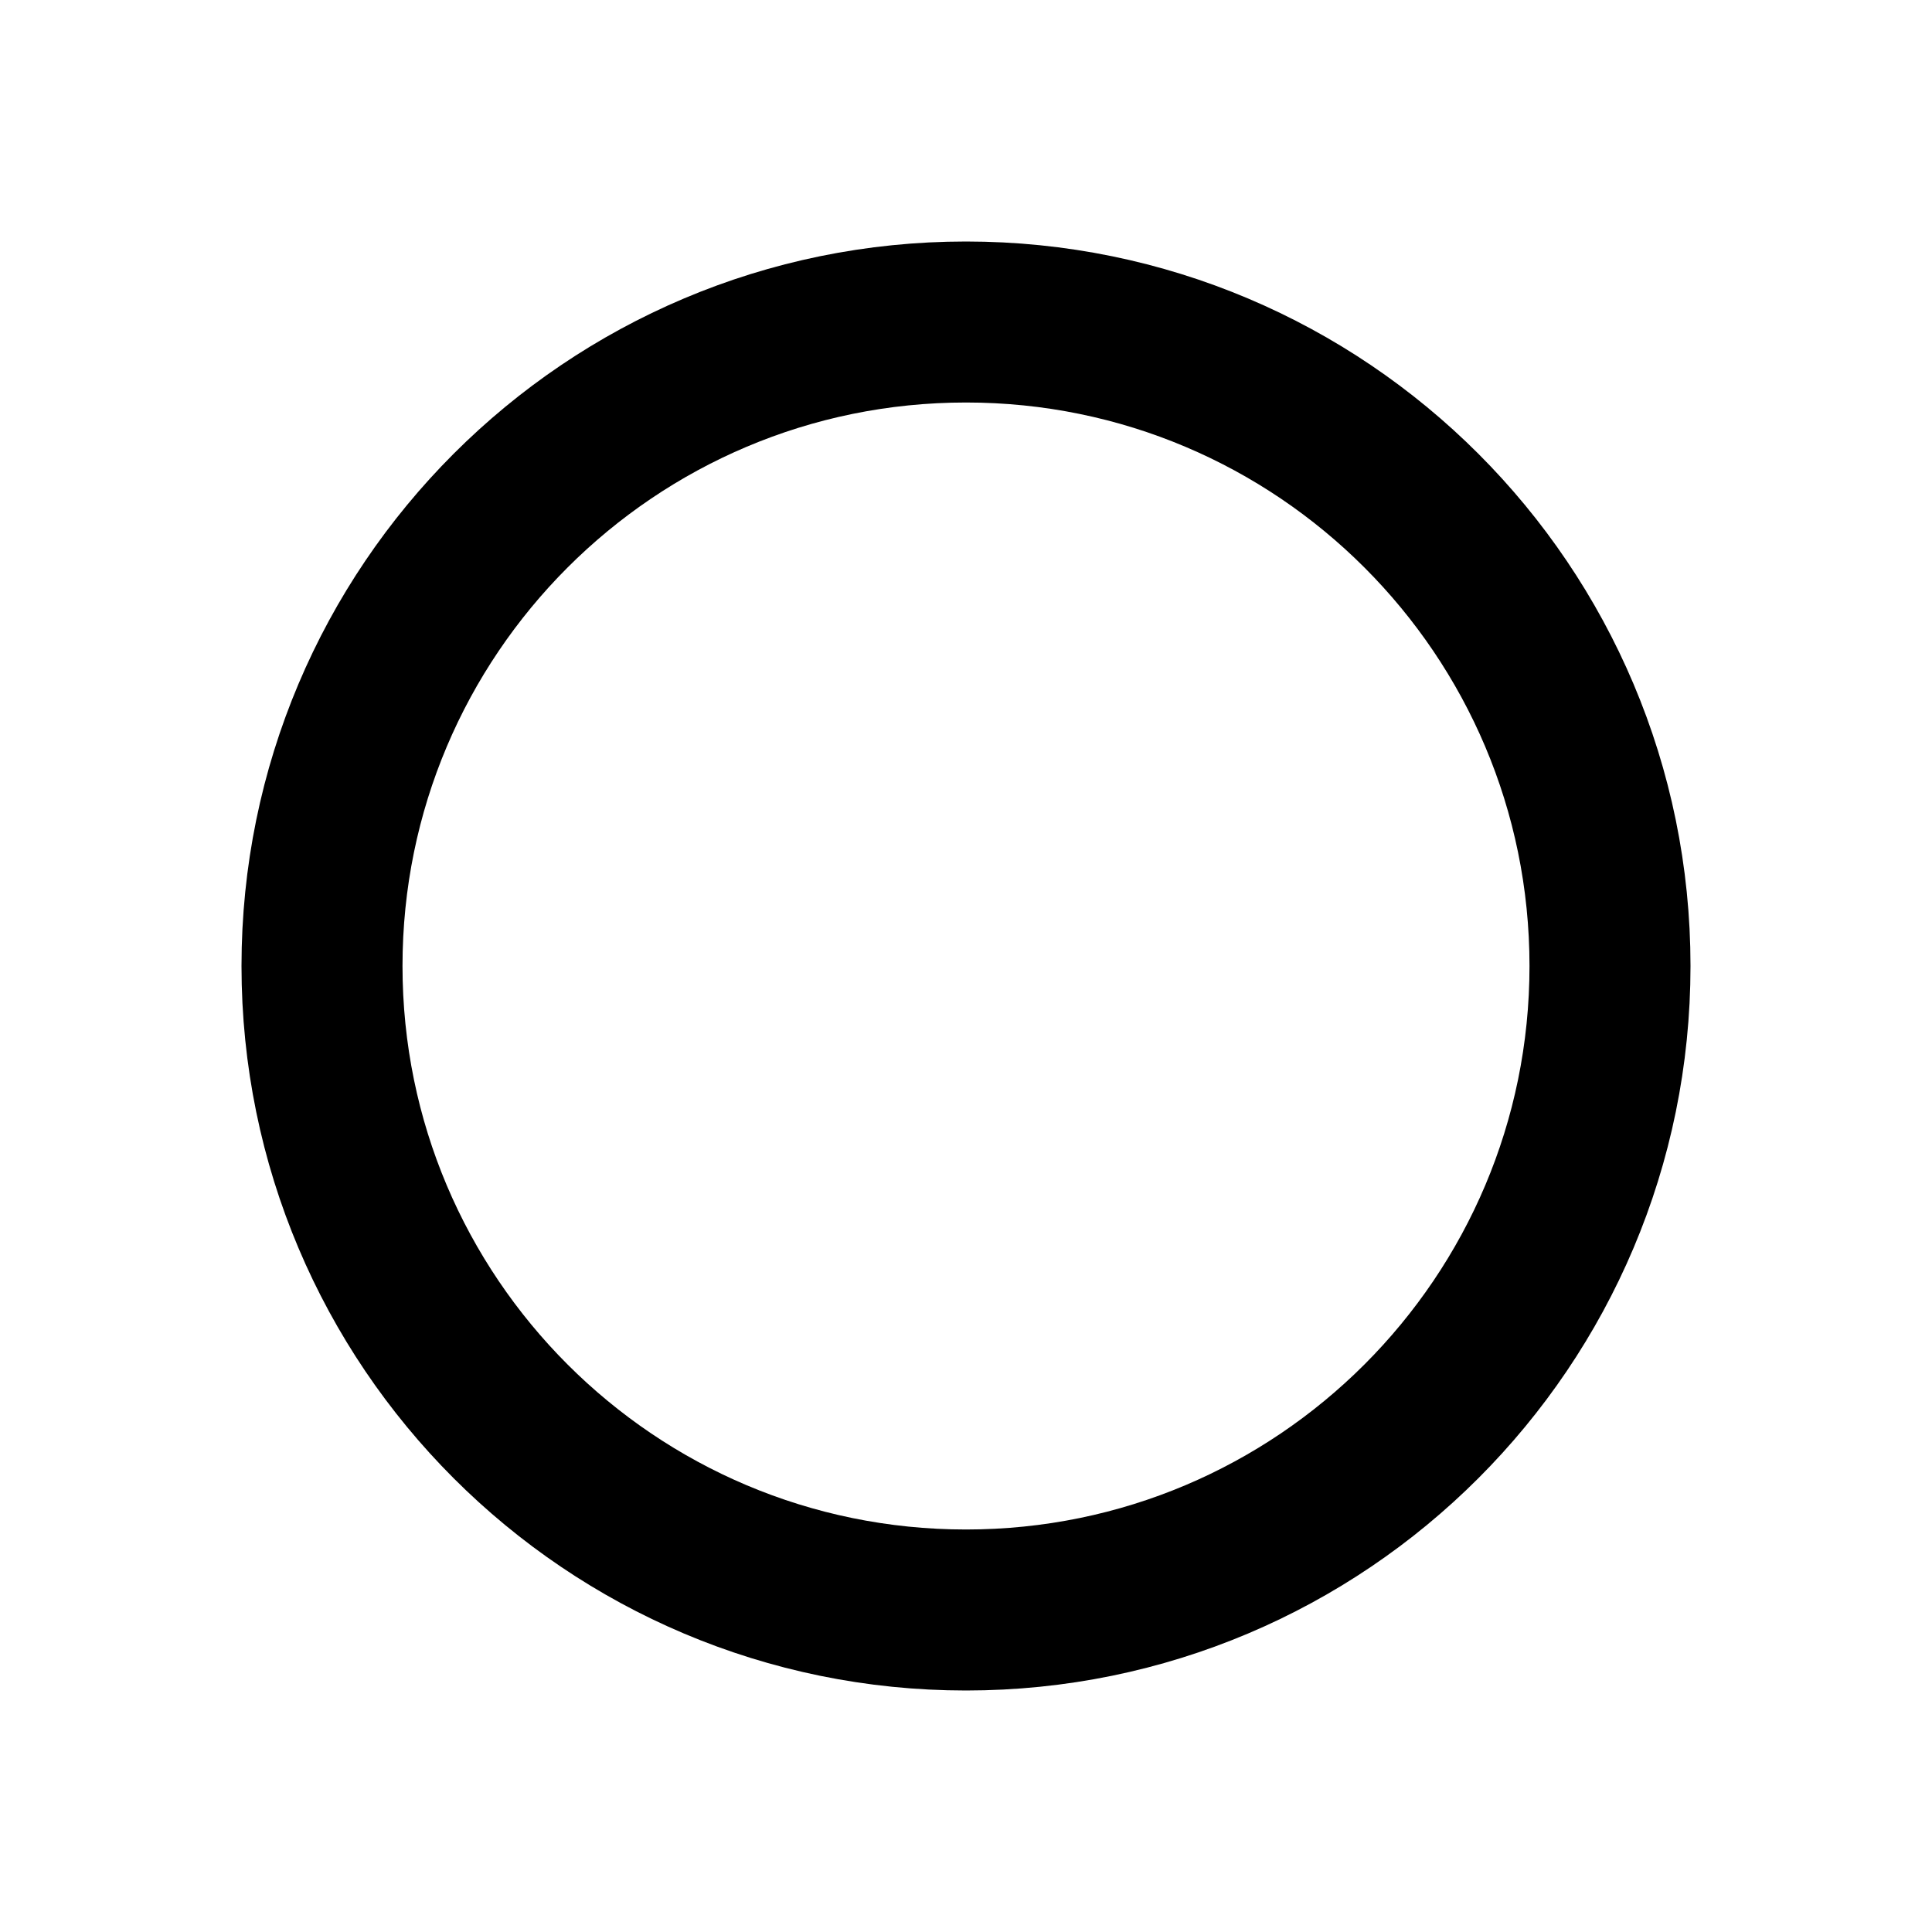
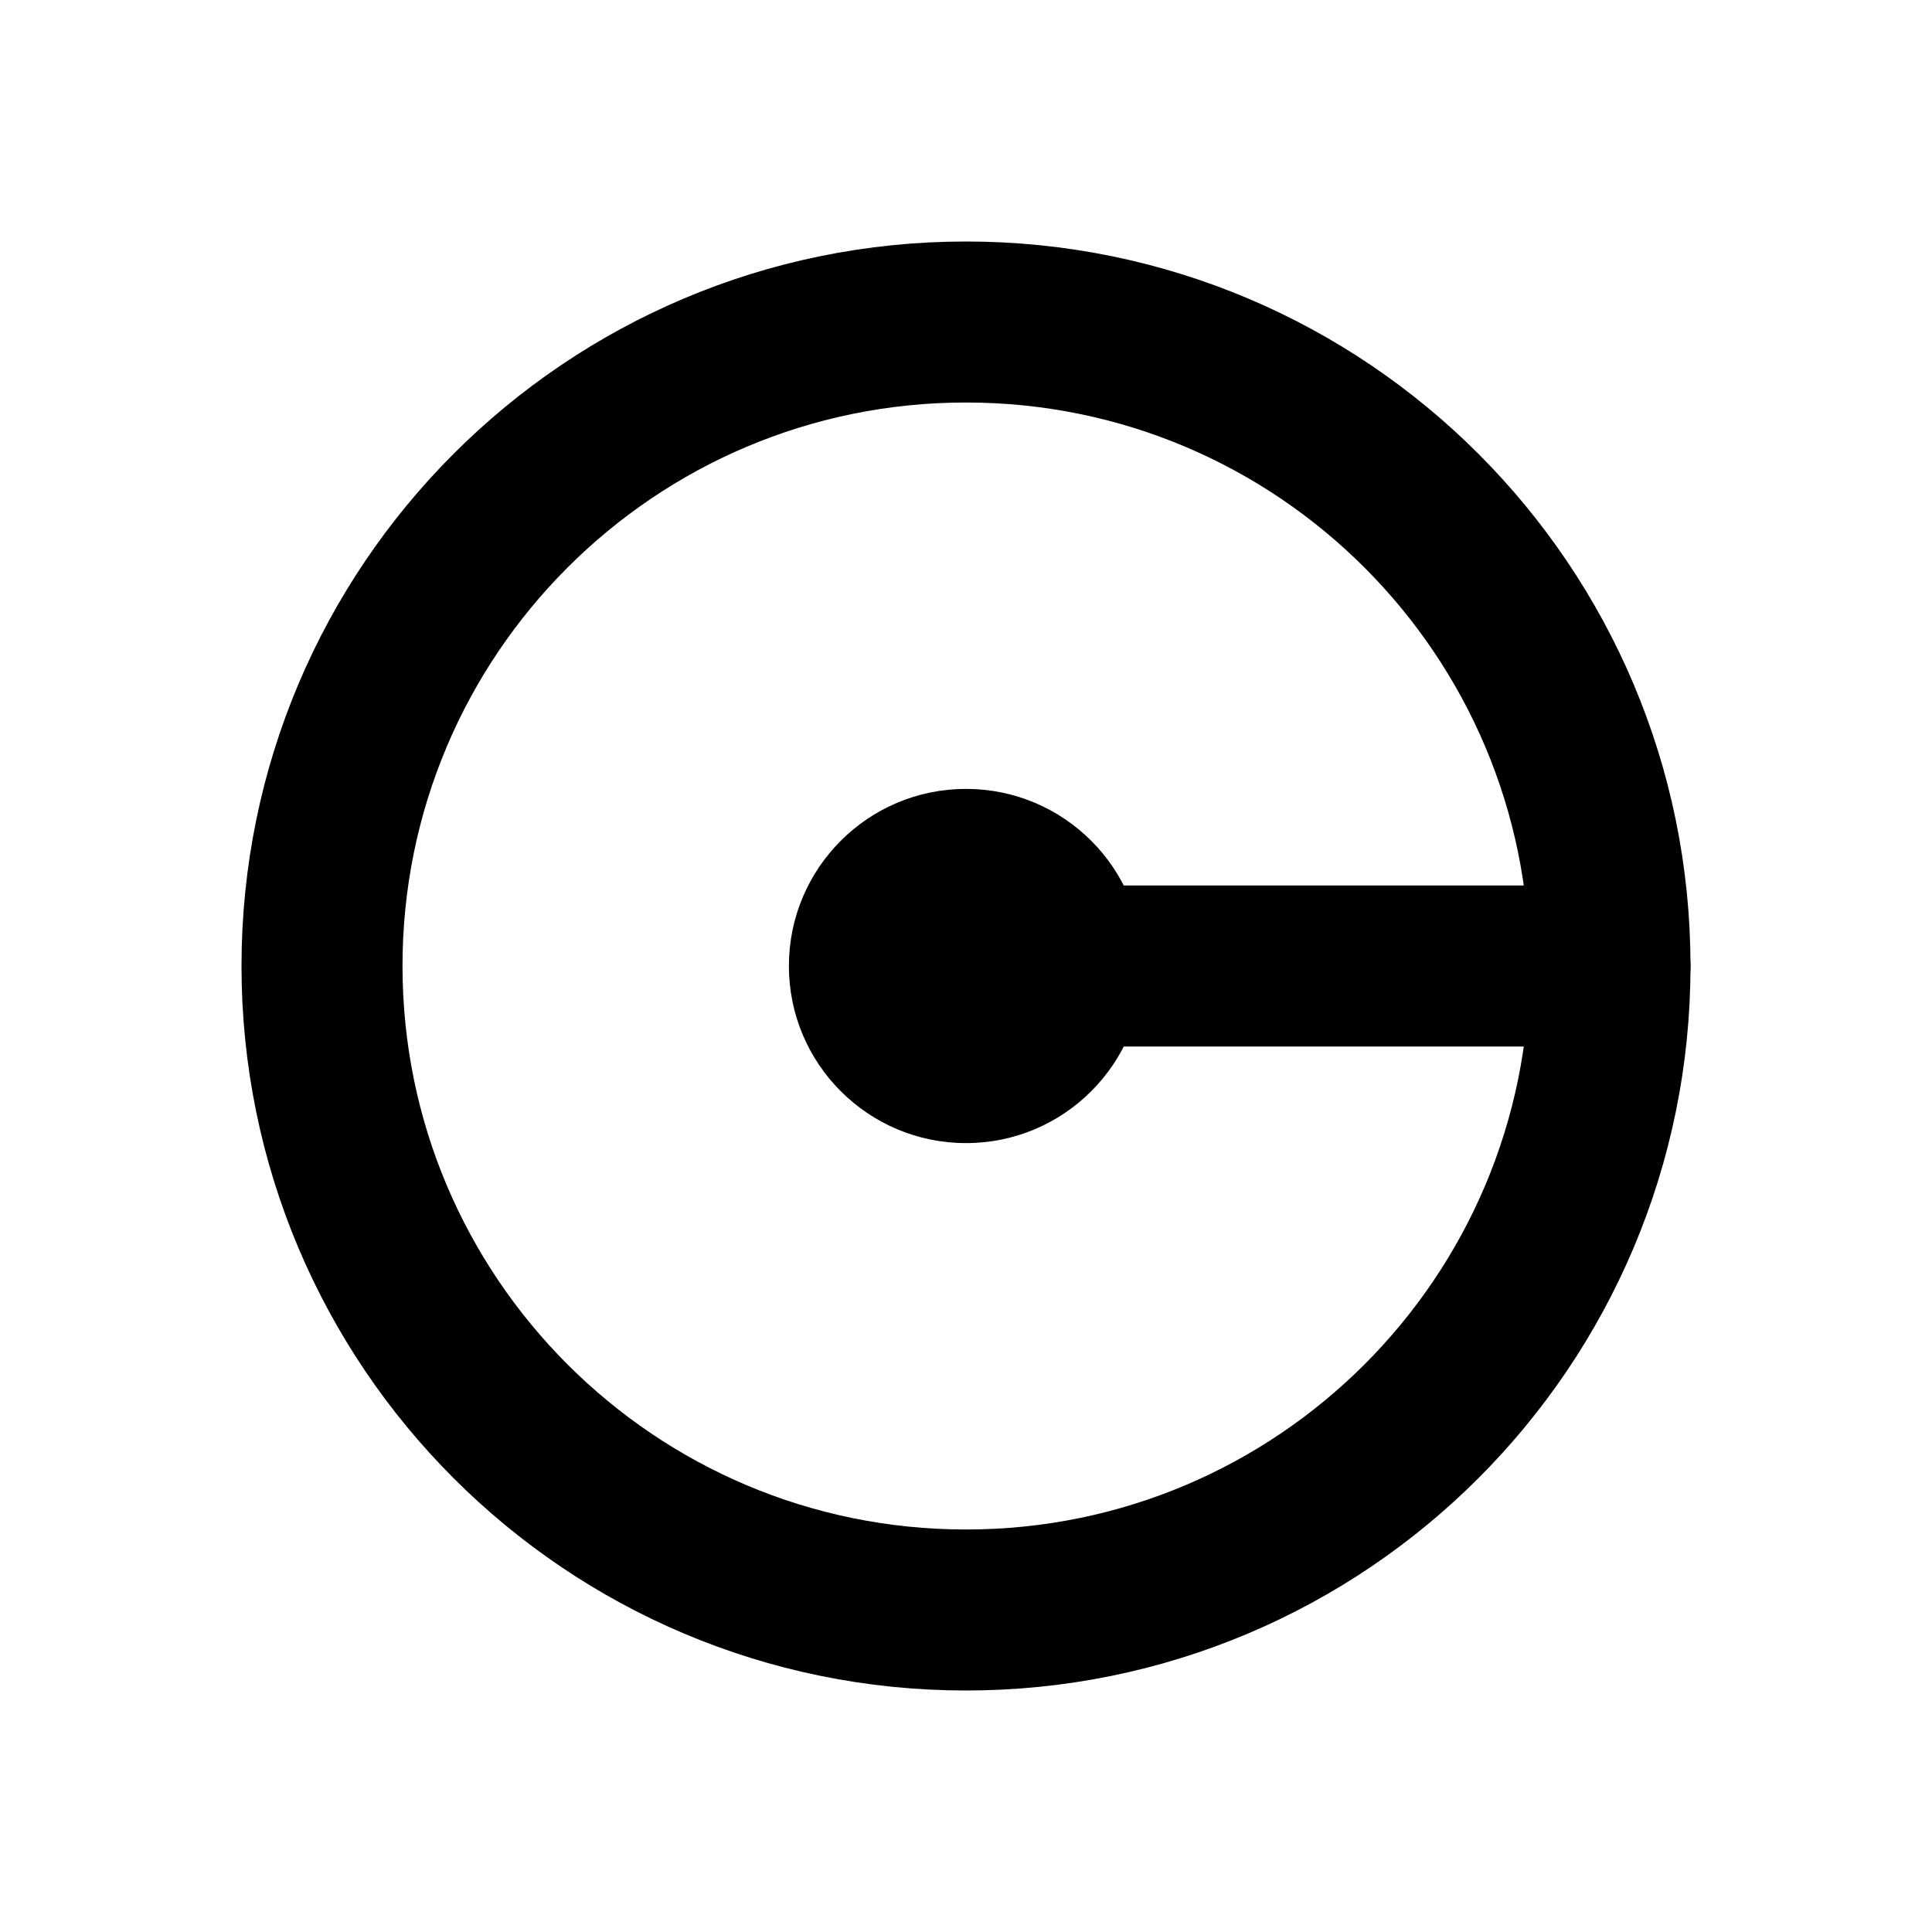
- <svg xmlns="http://www.w3.org/2000/svg" role="img" width="48px" height="48px" viewBox="0 0 24 24" aria-labelledby="circleIconTitle" stroke="currentColor" stroke-width="2" stroke-linecap="square" stroke-linejoin="miter" fill="none" color="currentColor">
+ <svg xmlns="http://www.w3.org/2000/svg" role="img" width="48px" height="48px" viewBox="0 0 24 24" aria-labelledby="circleIconTitle" stroke="currentColor" stroke-width="2" stroke-linecap="round" stroke-linejoin="miter" fill="none" color="currentColor">
  <circle cx="12" cy="12" r="8" />
+   <line x1="12" y1="12" x2="20" y2="12" />
+   <circle cx="12" cy="12" r="2.2" fill="currentColor" stroke="none" />
</svg>
